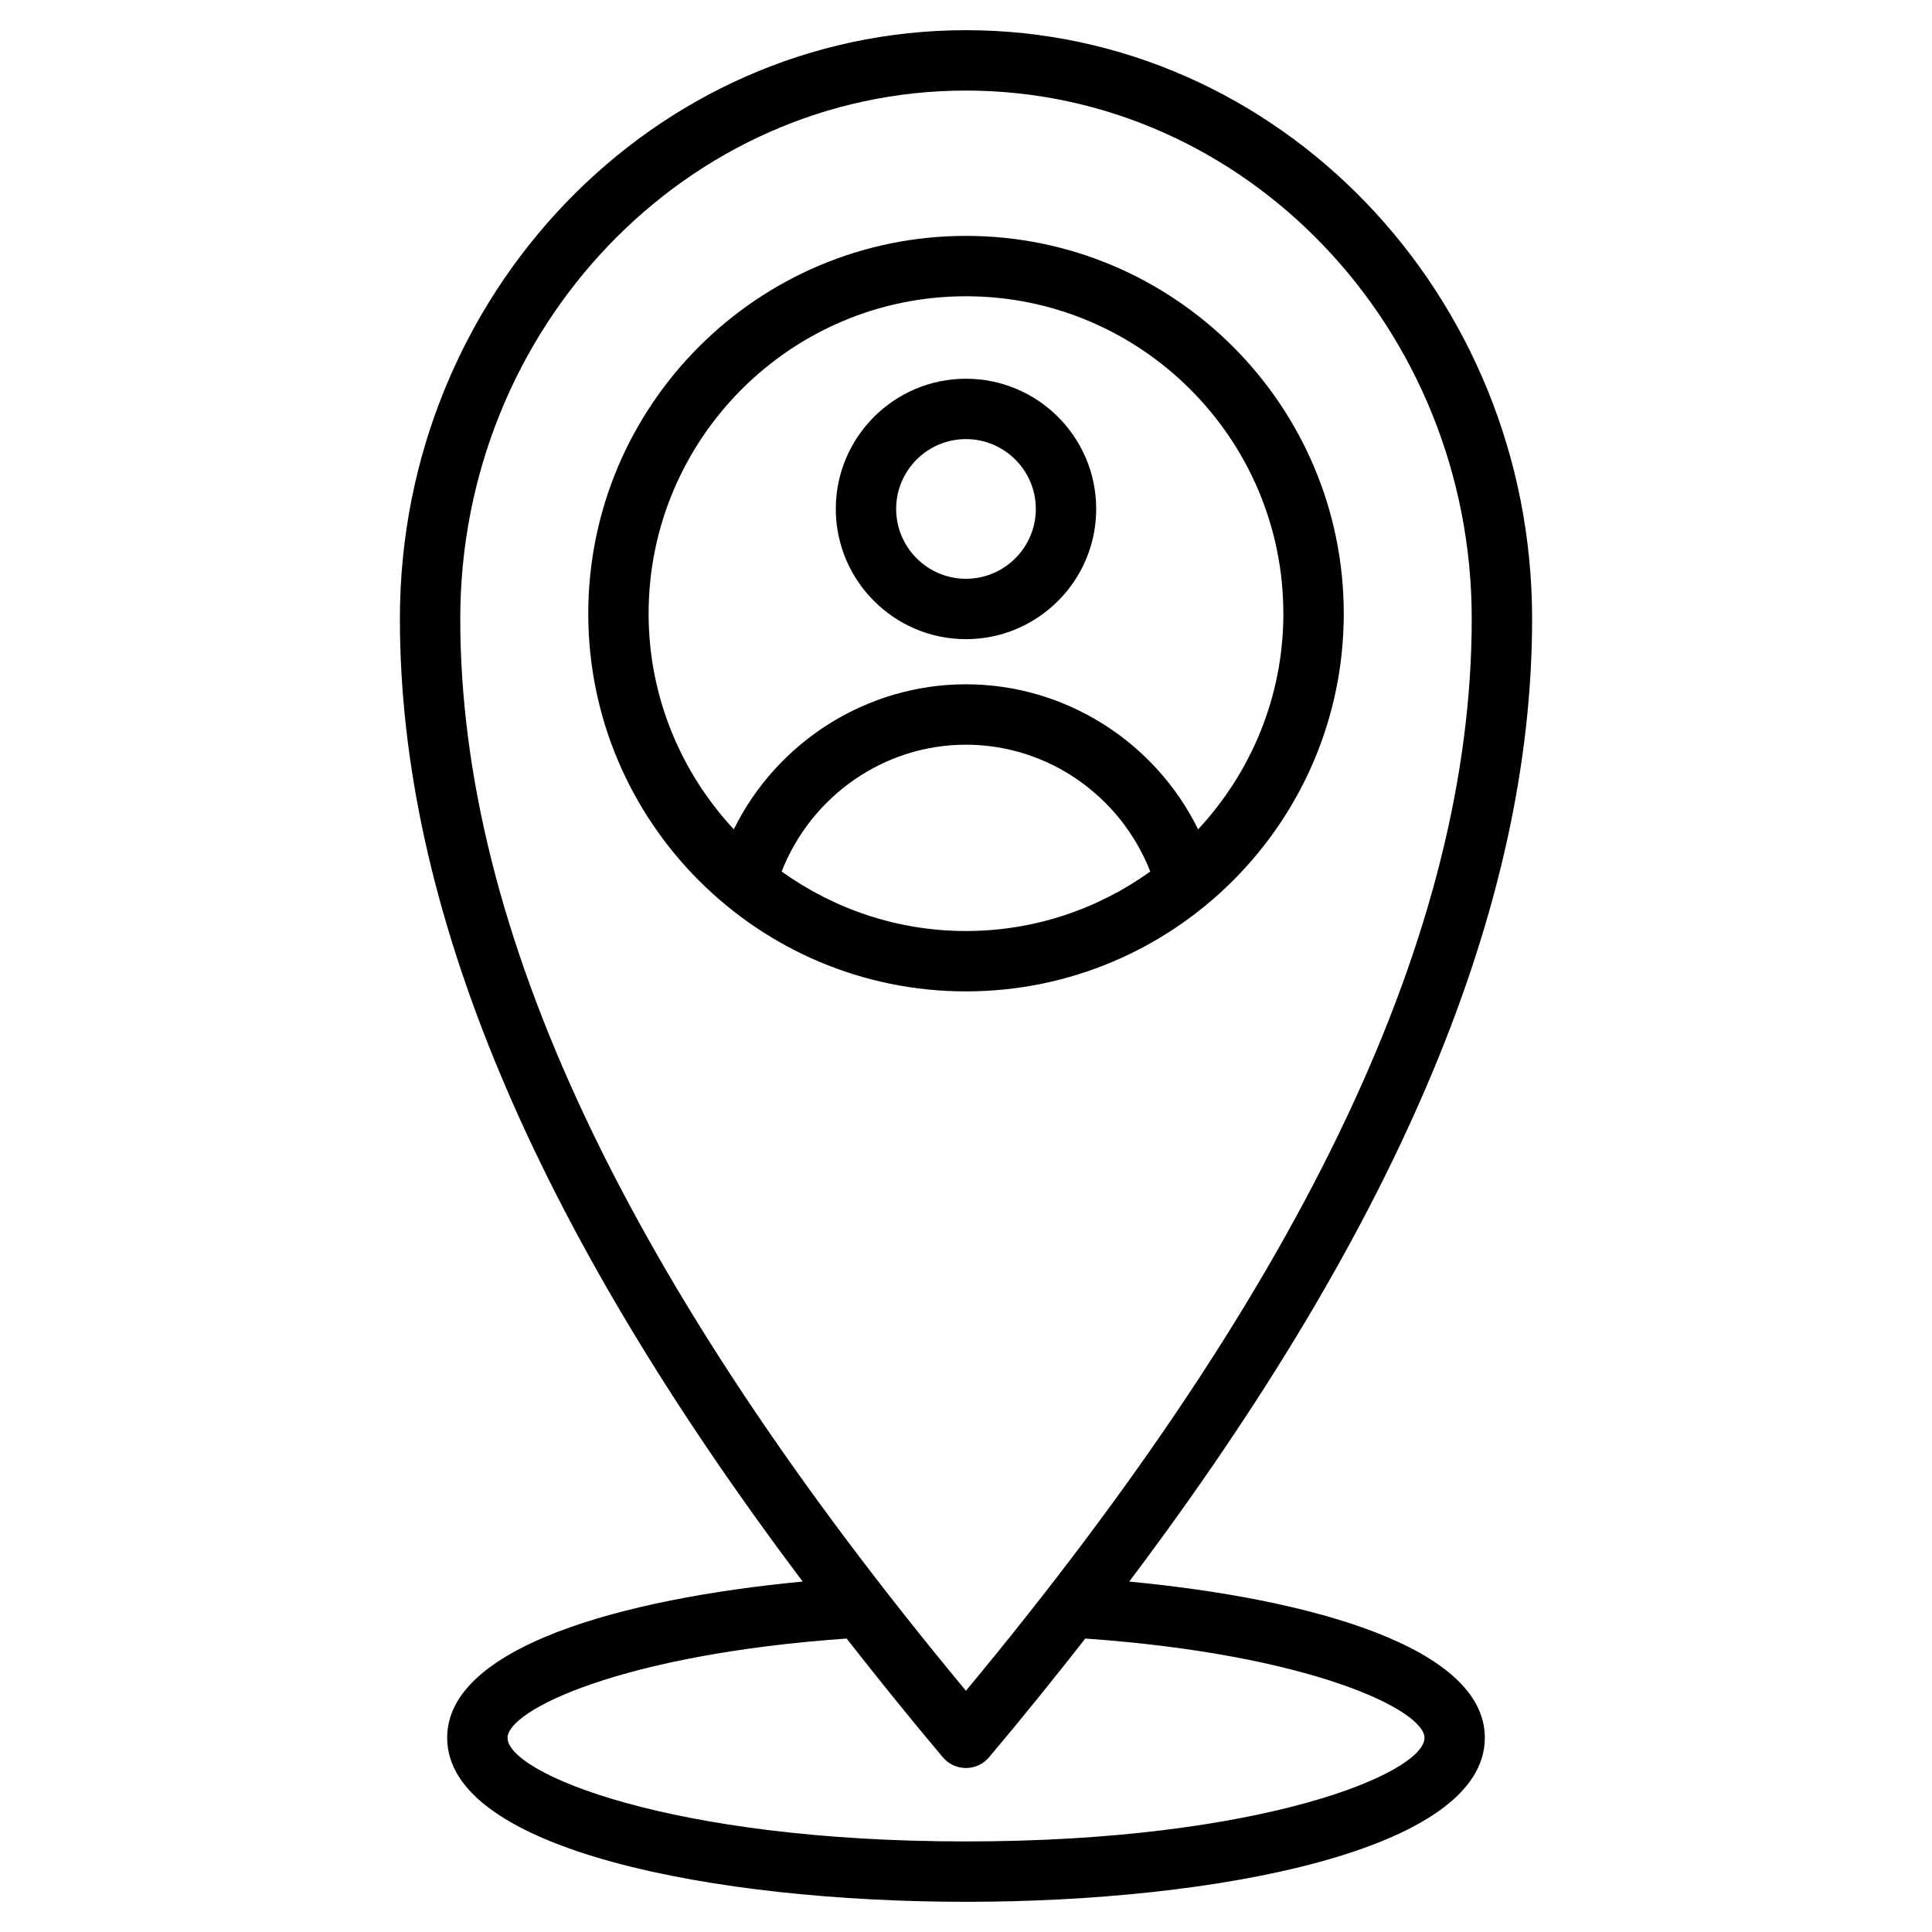
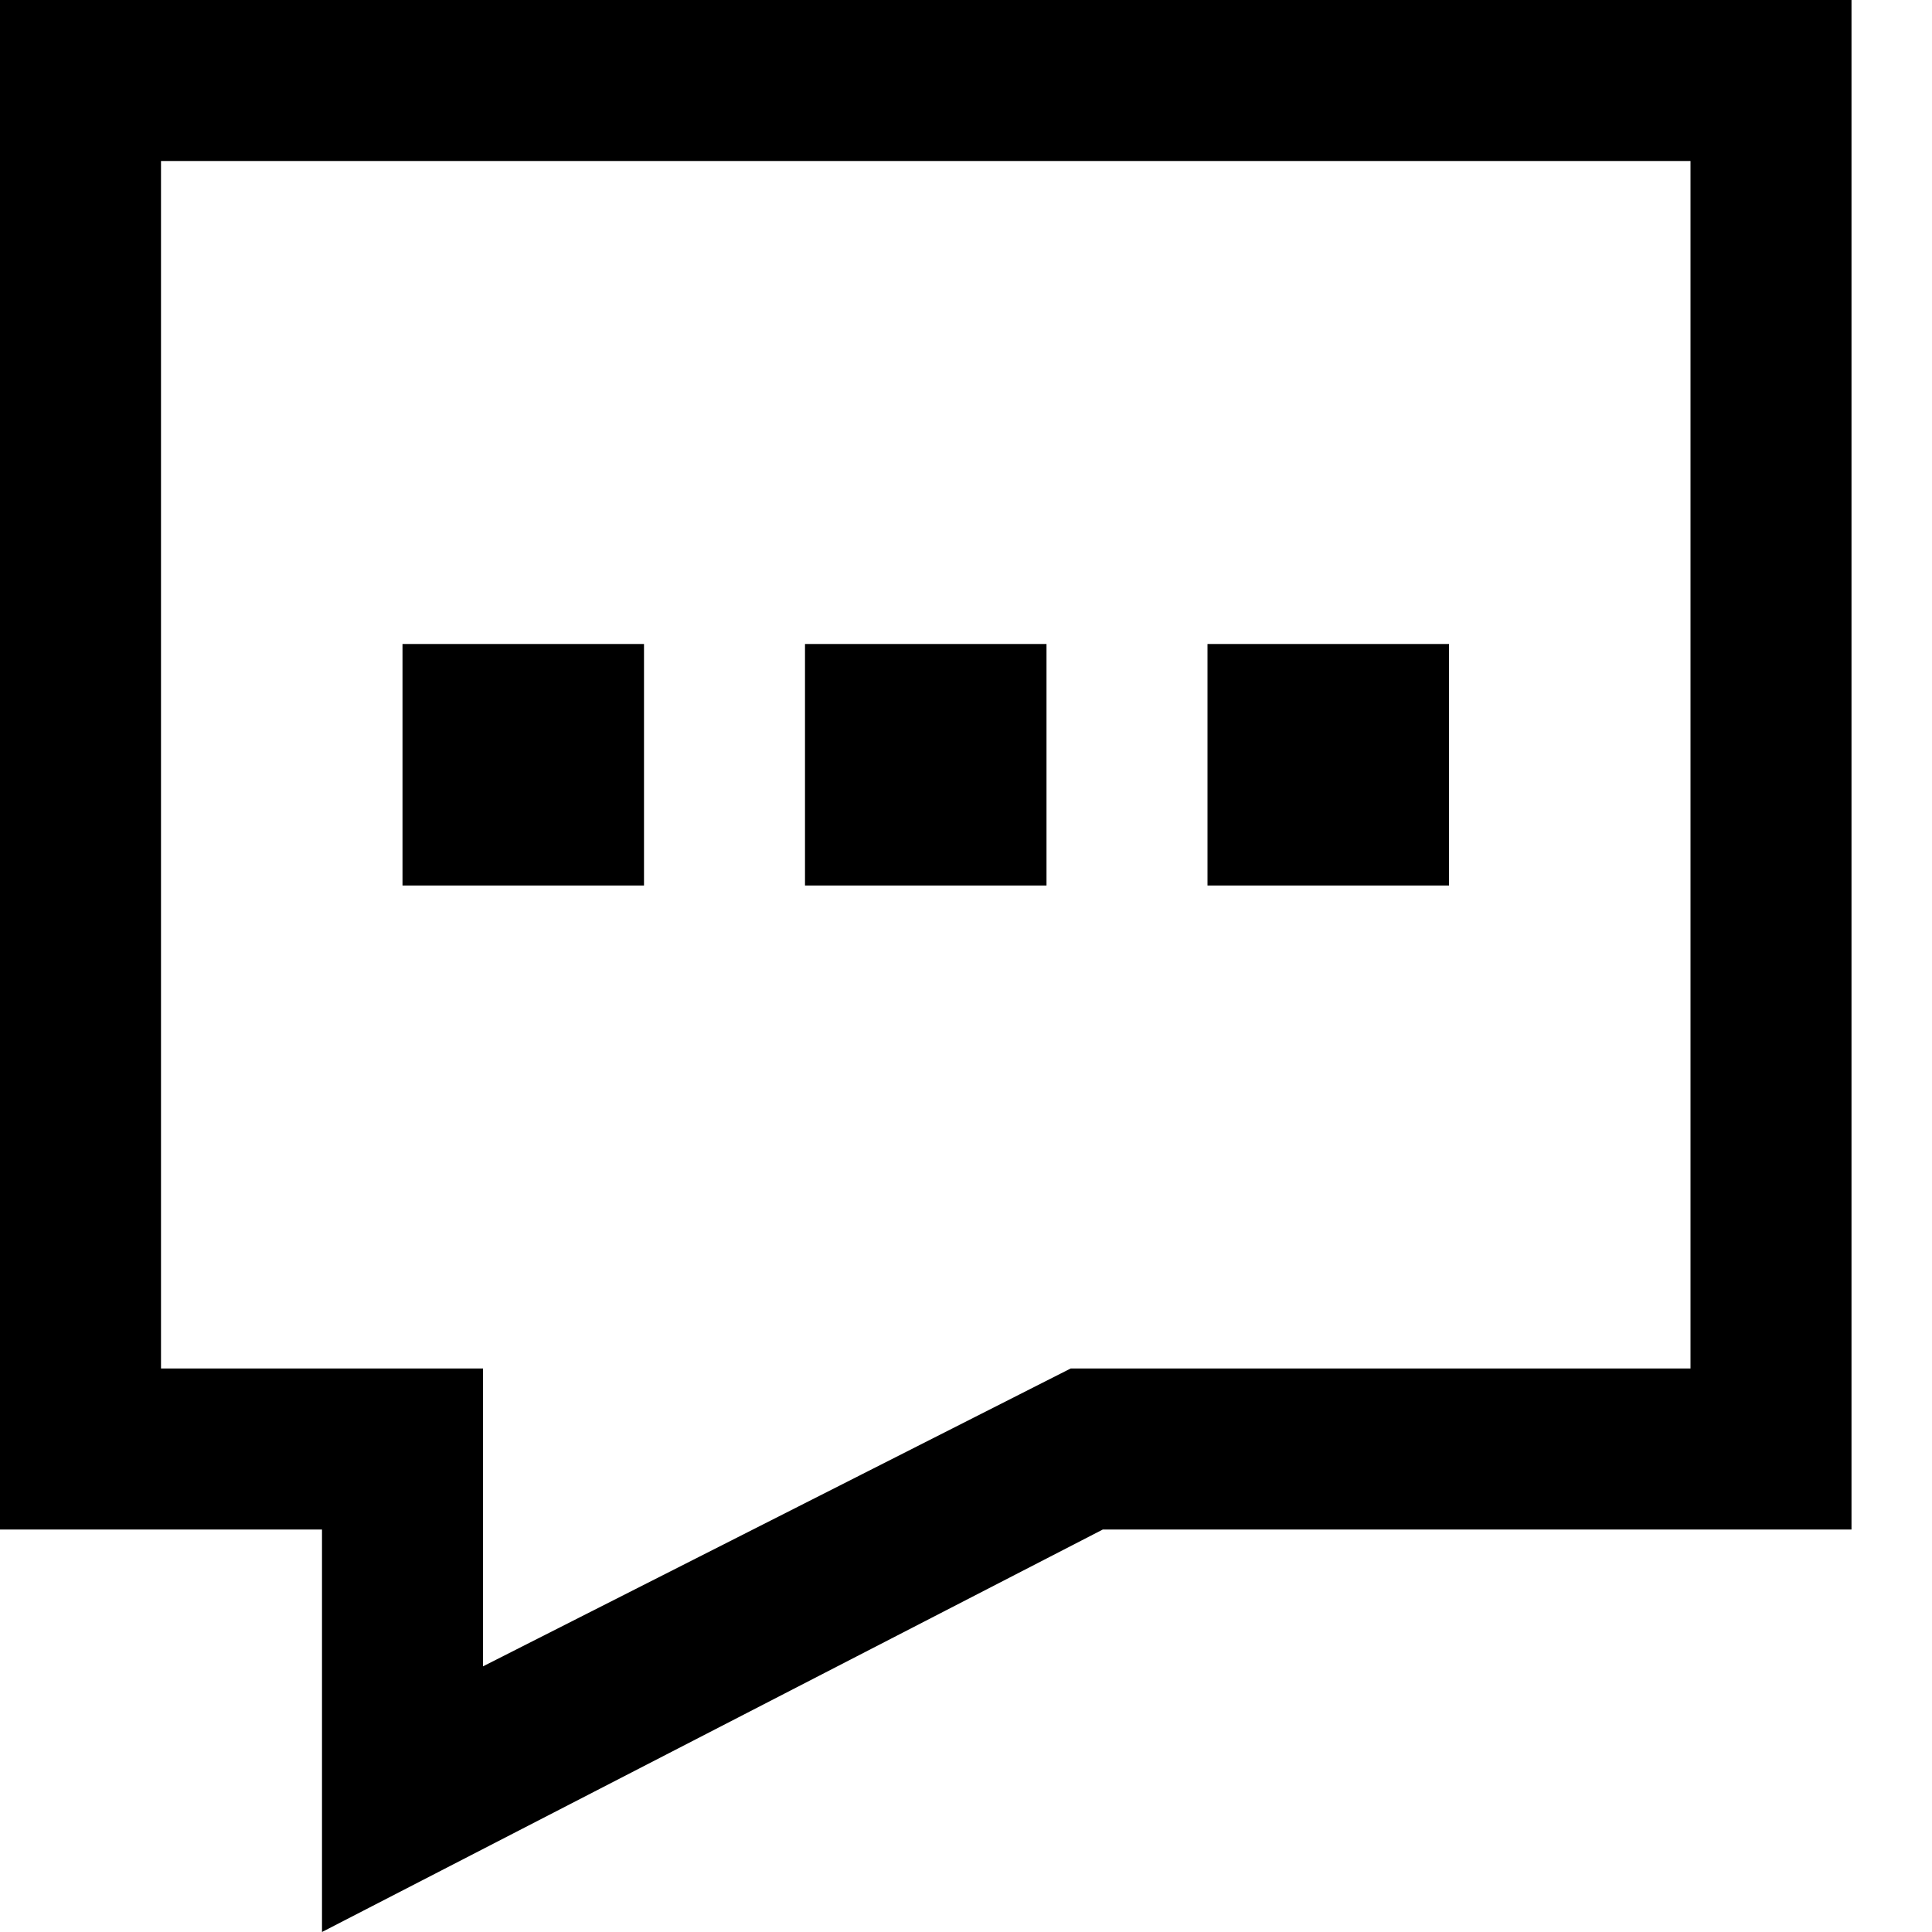
- <svg xmlns="http://www.w3.org/2000/svg" fill="#000000" width="800px" height="800px" viewBox="0 0 64 64" version="1.1" xml:space="preserve">
-   <g id="_x32_5_attachment" />
-   <g id="_x32_4_office" />
-   <g id="_x32_3_pin">
+ <svg xmlns="http://www.w3.org/2000/svg" fill="#000000" version="1.1" id="XMLID_276_" viewBox="0 0 24 24" xml:space="preserve">
+   <g id="contact-us">
    <g>
-       <g>
-         <path d="M37.407,52.392c8.961-11.9,13.346-22.383,13.346-31.893C50.753,9.747,42.34,1,31.998,1     c-10.339,0-18.751,8.747-18.751,19.498c0,9.512,4.384,19.995,13.343,31.893c-5.989,0.569-11.777,2.168-11.777,5.176     C14.813,61.3,23.721,63,31.998,63c8.279,0,17.189-1.7,17.189-5.432C49.188,54.56,43.397,52.961,37.407,52.392z      M15.247,20.498C15.247,10.85,22.762,3,31.998,3c9.238,0,16.755,7.85,16.755,17.498     c0,10.31-5.482,21.934-16.755,35.511C20.729,42.435,15.247,30.811,15.247,20.498z M31.998,61     c-9.825,0-15.185-2.267-15.185-3.432c0-0.917,3.76-2.764,11.232-3.289c1.016,1.296,2.067,2.604,3.189,3.934     c0.19,0.225,0.47,0.355,0.764,0.355s0.574-0.13,0.764-0.355c1.123-1.33,2.174-2.638,3.19-3.934     c7.474,0.525,11.236,2.372,11.236,3.289C47.188,58.733,41.826,61,31.998,61z" />
-         <path d="M44.514,20.329c0-6.901-5.614-12.515-12.516-12.515c-6.899,0-12.511,5.614-12.511,12.515     c0,6.899,5.612,12.512,12.511,12.512C38.899,32.841,44.514,27.228,44.514,20.329z M24.308,27.472     c-1.745-1.877-2.822-4.384-2.822-7.143c0-5.798,4.715-10.515,10.511-10.515c5.798,0,10.516,4.717,10.516,10.515     c0,2.76-1.078,5.267-2.824,7.144c-1.422-2.89-4.391-4.805-7.692-4.805C28.701,22.669,25.733,24.582,24.308,27.472z      M31.998,24.669c2.719,0,5.13,1.704,6.106,4.202c-1.724,1.235-3.828,1.97-6.106,1.97     c-2.277,0-4.382-0.736-6.105-1.971C26.872,26.372,29.282,24.669,31.998,24.669z" />
-         <path d="M36.313,16.858c0-2.377-1.935-4.312-4.315-4.312c-2.377,0-4.311,1.935-4.311,4.312     c0,2.379,1.934,4.315,4.311,4.315C34.378,21.173,36.313,19.238,36.313,16.858z M29.686,16.858     c0-1.275,1.037-2.312,2.312-2.312c1.276,0,2.315,1.037,2.315,2.312c0,1.276-1.039,2.315-2.315,2.315     C30.724,19.173,29.686,18.135,29.686,16.858z" />
-       </g>
+       <path d="M4,24v-5H0V0h23v19h-9.3L4,24z M2,17h4v3.7l7.3-3.7H21V2H2V17z" />
+     </g>
+     <g>
+       <rect x="5" y="8" width="3" height="3" />
+     </g>
+     <g>
+       <rect x="10" y="8" width="3" height="3" />
+     </g>
+     <g>
+       <rect x="15" y="8" width="3" height="3" />
    </g>
  </g>
-   <g id="_x32_2_business_card" />
-   <g id="_x32_1_form" />
-   <g id="_x32_0_headset" />
-   <g id="_x31_9_video_call" />
-   <g id="_x31_8_letter_box" />
-   <g id="_x31_7_papperplane" />
-   <g id="_x31_6_laptop" />
-   <g id="_x31_5_connection" />
-   <g id="_x31_4_phonebook" />
-   <g id="_x31_3_classic_telephone" />
-   <g id="_x31_2_sending_mail" />
-   <g id="_x31_1_man_talking" />
-   <g id="_x31_0_date" />
-   <g id="_x30_9_review" />
-   <g id="_x30_8_email" />
-   <g id="_x30_7_information" />
-   <g id="_x30_6_phone_talking" />
-   <g id="_x30_5_women_talking" />
-   <g id="_x30_4_calling" />
-   <g id="_x30_3_women" />
-   <g id="_x30_2_writing" />
-   <g id="_x30_1_chatting" />
</svg>
